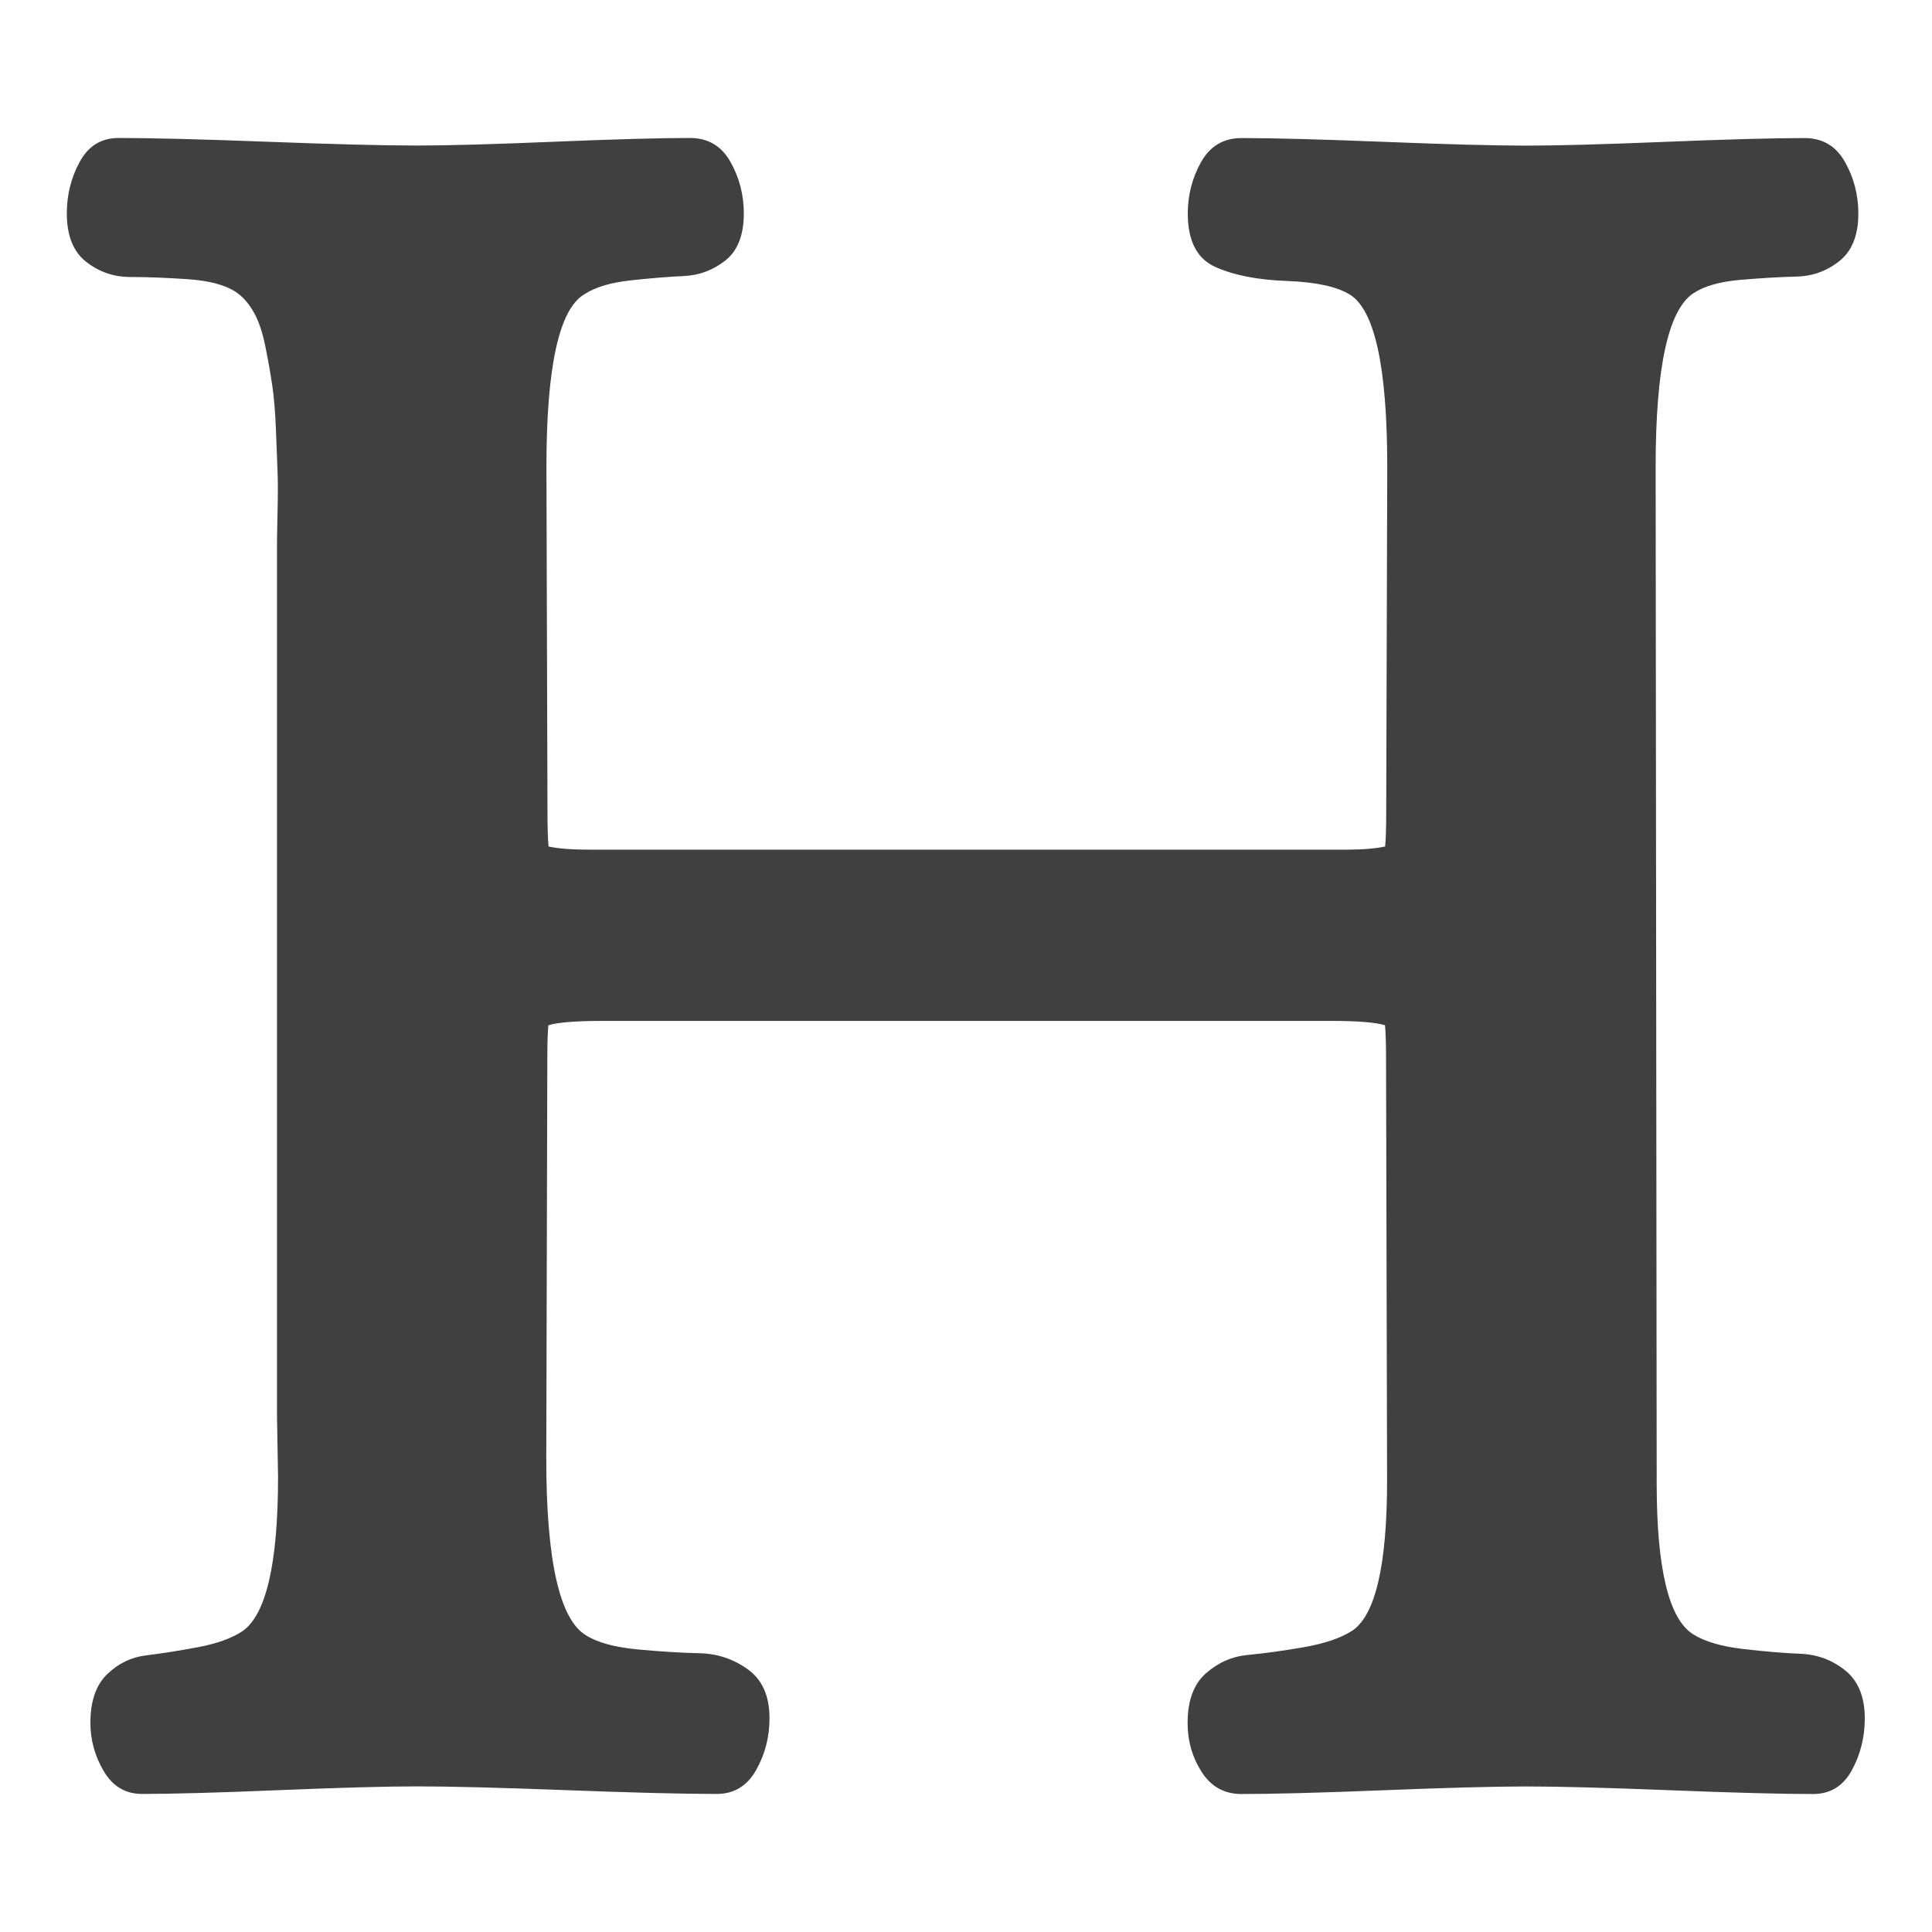
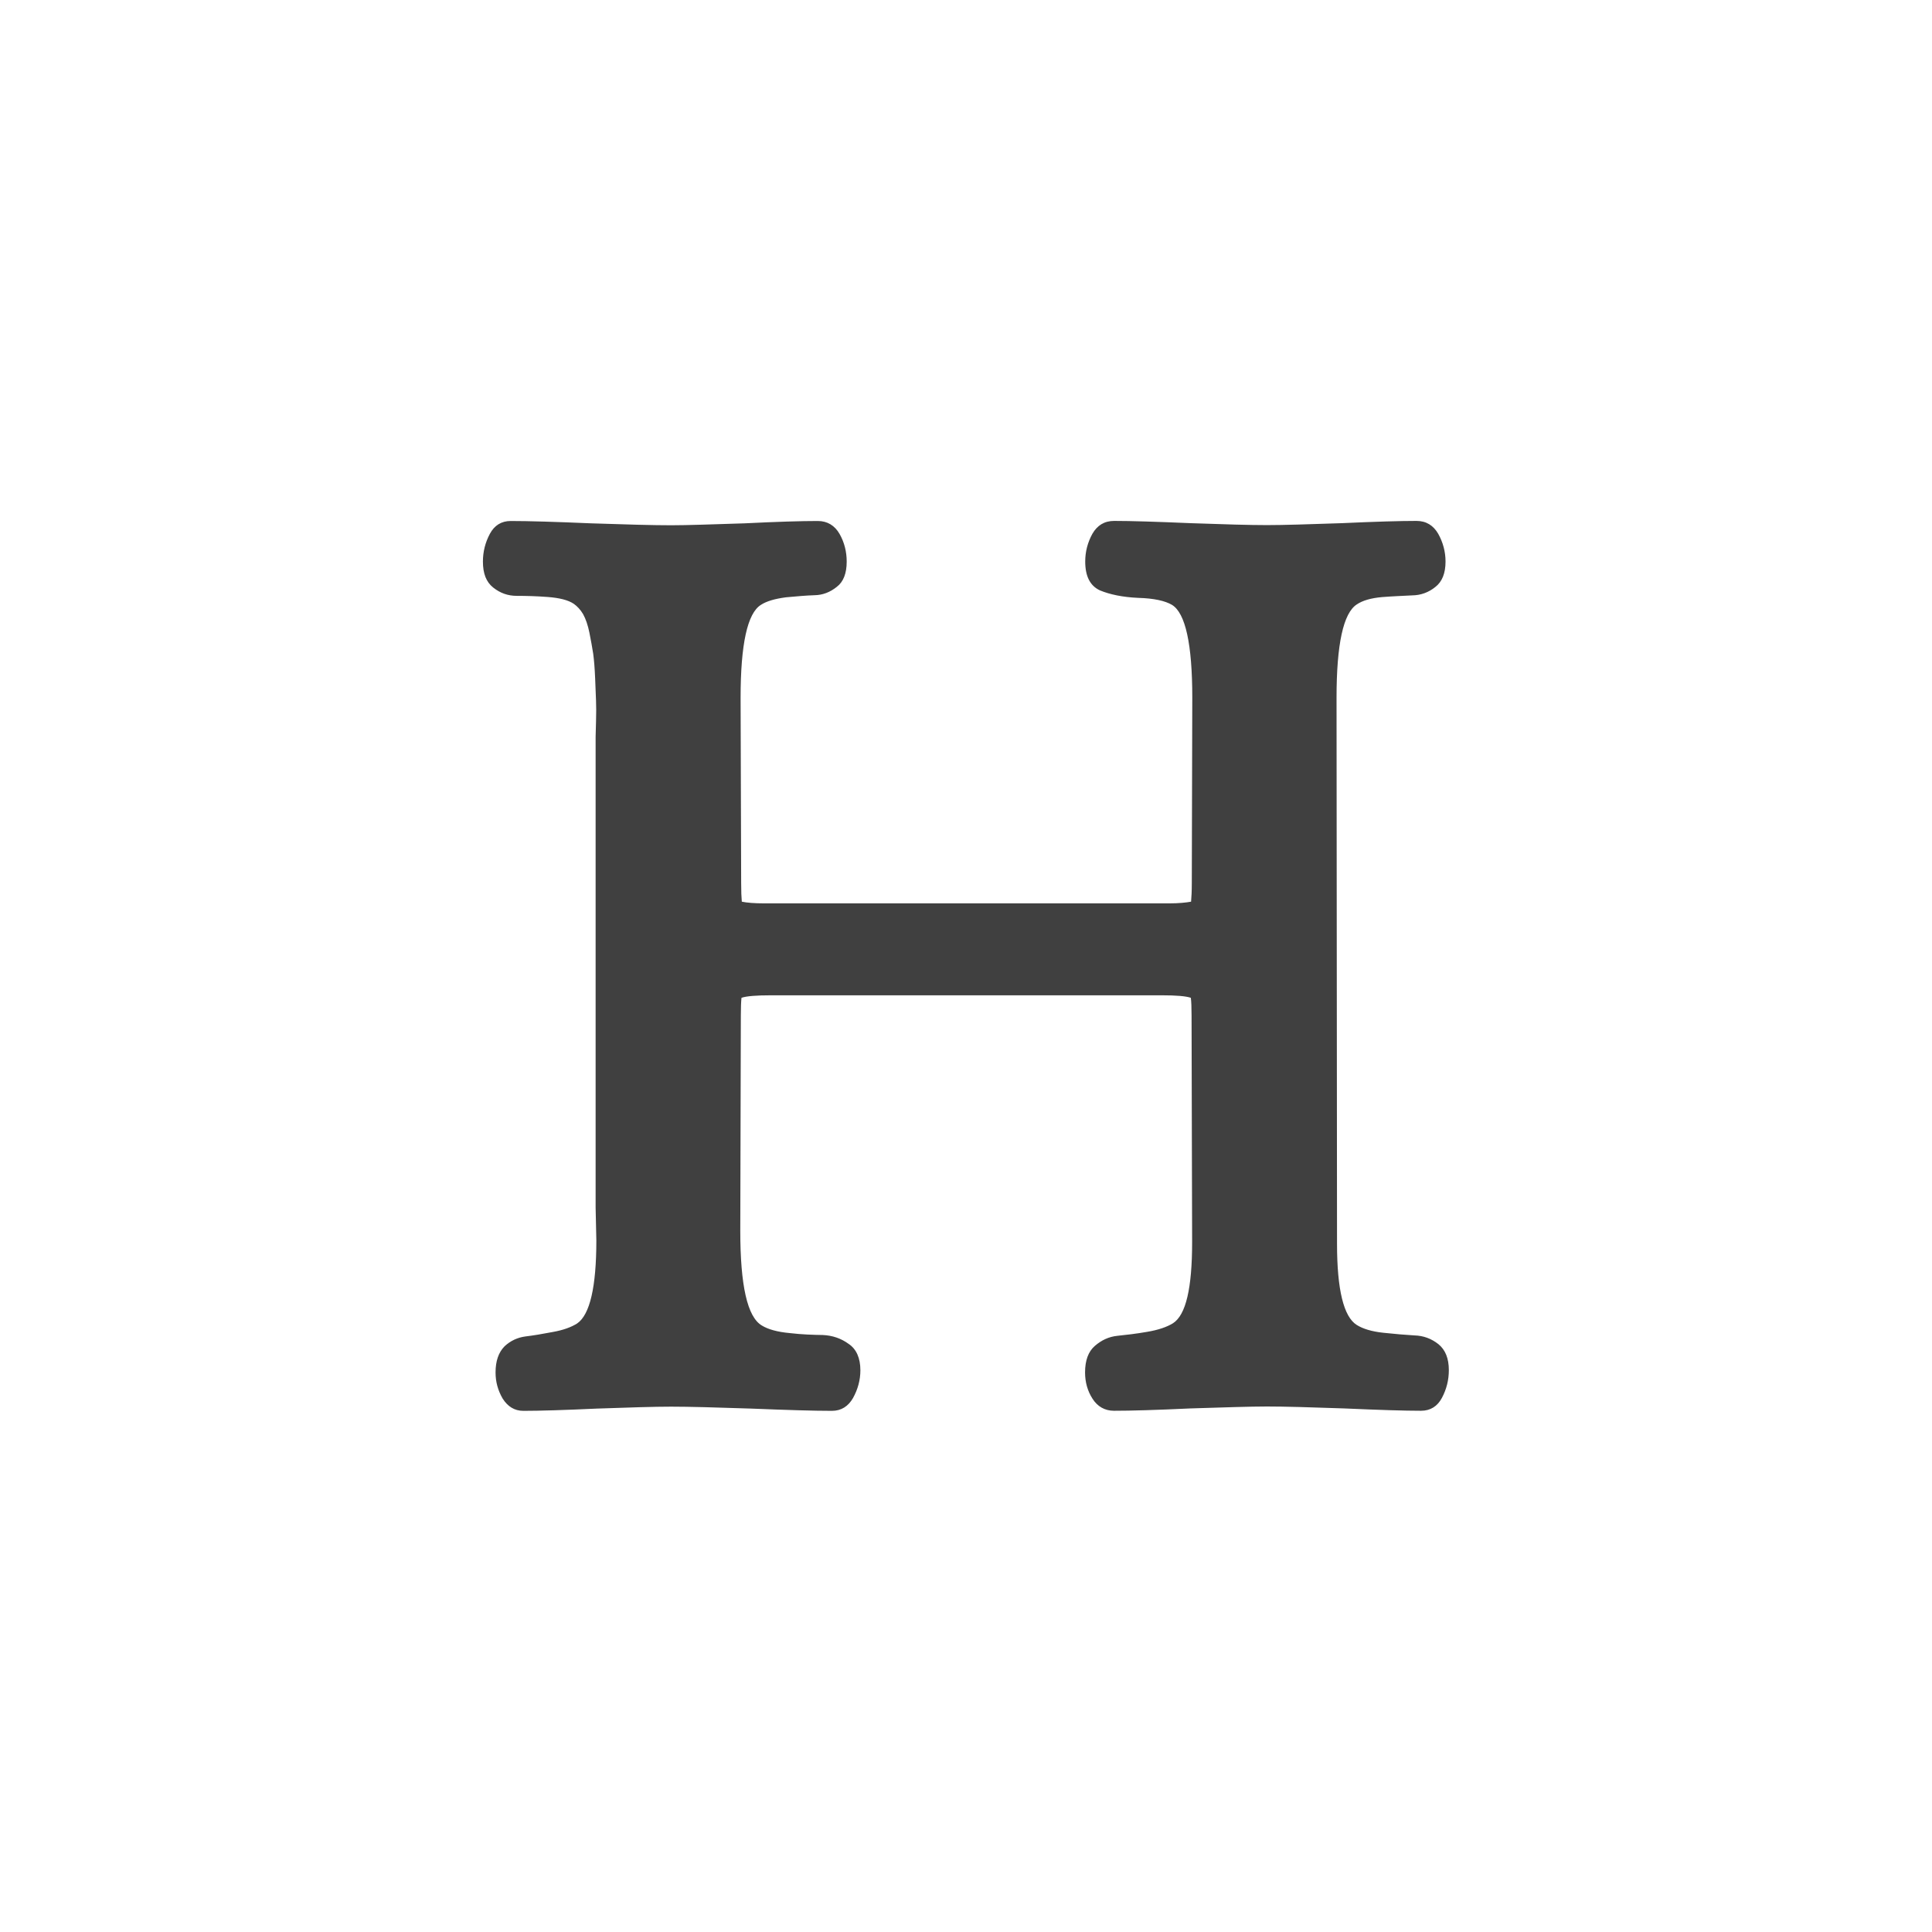
- <svg xmlns="http://www.w3.org/2000/svg" version="1.1" width="24" height="24" viewBox="0 0 24 24">
+ <svg xmlns="http://www.w3.org/2000/svg" version="1.1" id="Layer_1" x="0px" y="0px" width="24px" height="24px" viewBox="-305.5 396.5 24 24" enable-background="new -305.5 396.5 24 24" xml:space="preserve">
  <g>
-     <line stroke-width="1" x1="" y1="" x2="" y2="" stroke="#449FDB" opacity="" />
+     <line fill="none" stroke="#449FDB" x1="0" y1="0" x2="0" y2="0" />
  </g>
-   <path d="M0.83 2.652q0-0.348 0.161-0.643t0.482-0.295q0.616 0 1.855 0.047t1.855 0.047q0.563 0 1.694-0.047t1.694-0.047q0.335 0 0.502 0.295t0.167 0.643q0 0.402-0.228 0.583t-0.516 0.194-0.663 0.054-0.576 0.174q-0.469 0.281-0.469 2.143l0.013 4.286q0 0.281 0.013 0.429 0.174 0.040 0.522 0.040h9.362q0.335 0 0.509-0.040 0.013-0.147 0.013-0.429l0.013-4.286q0-1.862-0.469-2.143-0.241-0.147-0.783-0.167t-0.884-0.174-0.342-0.663q0-0.348 0.167-0.643t0.502-0.295q0.589 0 1.768 0.047t1.768 0.047q0.576 0 1.728-0.047t1.728-0.047q0.335 0 0.502 0.295t0.167 0.643q0 0.402-0.234 0.589t-0.536 0.194-0.69 0.040-0.589 0.167q-0.469 0.308-0.469 2.156l0.013 12.629q0 1.594 0.455 1.875 0.214 0.134 0.616 0.181t0.717 0.060 0.556 0.208 0.241 0.596q0 0.348-0.161 0.643t-0.482 0.295q-0.589 0-1.775-0.047t-1.788-0.047q-0.589 0-1.768 0.047t-1.768 0.047q-0.321 0-0.496-0.275t-0.174-0.609q0-0.415 0.228-0.616t0.522-0.228 0.683-0.094 0.603-0.201q0.442-0.281 0.442-1.875l-0.013-5.237q0-0.281-0.013-0.415-0.174-0.054-0.67-0.054h-9.040q-0.509 0-0.683 0.054-0.013 0.134-0.013 0.415l-0.013 4.969q0 1.902 0.496 2.196 0.214 0.134 0.643 0.174t0.763 0.047 0.603 0.201 0.268 0.609q0 0.348-0.167 0.643t-0.489 0.295q-0.629 0-1.868-0.047t-1.855-0.047q-0.576 0-1.714 0.047t-1.701 0.047q-0.308 0-0.475-0.281t-0.167-0.603q0-0.402 0.208-0.603t0.482-0.234 0.636-0.1 0.563-0.201q0.442-0.308 0.442-1.915l-0.013-0.763v-10.888q0-0.040 0.007-0.348t0-0.489-0.020-0.516-0.047-0.563-0.087-0.489-0.147-0.422-0.214-0.241q-0.201-0.134-0.603-0.161t-0.71-0.027-0.549-0.188-0.241-0.603z" fill="#404040" />
+   <path fill="#404040" d="M-299.501,403.476c0-0.122,0.029-0.237,0.086-0.344c0.056-0.105,0.143-0.16,0.259-0.16  c0.219,0,0.552,0.01,0.997,0.029c0.444,0.015,0.775,0.024,0.997,0.024c0.201,0,0.504-0.011,0.912-0.024  c0.402-0.02,0.706-0.029,0.909-0.029c0.119,0,0.21,0.056,0.27,0.16c0.06,0.105,0.089,0.222,0.089,0.344  c0,0.147-0.041,0.252-0.123,0.314c-0.082,0.066-0.173,0.102-0.276,0.104c-0.104,0.003-0.223,0.014-0.356,0.026  c-0.135,0.018-0.239,0.047-0.311,0.094c-0.167,0.104-0.252,0.487-0.252,1.154l0.007,2.301c0,0.104,0.003,0.178,0.008,0.232  c0.061,0.013,0.155,0.021,0.281,0.021h5.029c0.119,0,0.211-0.01,0.271-0.021c0.005-0.055,0.009-0.13,0.009-0.232l0.006-2.301  c0-0.667-0.085-1.052-0.252-1.154c-0.086-0.051-0.228-0.082-0.42-0.087c-0.194-0.009-0.352-0.042-0.475-0.093  c-0.123-0.057-0.183-0.176-0.183-0.359c0-0.121,0.03-0.237,0.089-0.344c0.06-0.104,0.148-0.16,0.27-0.16  c0.211,0,0.528,0.01,0.95,0.028c0.422,0.015,0.738,0.024,0.949,0.024c0.206,0,0.516-0.01,0.929-0.024  c0.412-0.019,0.723-0.028,0.928-0.028c0.121,0,0.21,0.056,0.27,0.16c0.059,0.105,0.091,0.223,0.091,0.344  c0,0.147-0.043,0.252-0.126,0.316c-0.083,0.068-0.182,0.104-0.289,0.105c-0.107,0.006-0.23,0.01-0.371,0.021  c-0.14,0.012-0.245,0.043-0.316,0.091c-0.168,0.108-0.252,0.495-0.252,1.159l0.006,6.784c0,0.568,0.082,0.906,0.245,1.008  c0.076,0.048,0.187,0.082,0.33,0.097c0.146,0.016,0.273,0.026,0.386,0.033c0.113,0.003,0.212,0.04,0.299,0.109  c0.086,0.07,0.129,0.177,0.129,0.323c0,0.122-0.029,0.237-0.086,0.344c-0.056,0.105-0.143,0.16-0.259,0.16  c-0.211,0-0.528-0.01-0.955-0.029c-0.423-0.015-0.744-0.024-0.958-0.024c-0.211,0-0.53,0.011-0.952,0.024  c-0.423,0.02-0.739,0.029-0.95,0.029c-0.114,0-0.205-0.053-0.266-0.149c-0.063-0.097-0.093-0.209-0.093-0.327  c0-0.15,0.041-0.26,0.122-0.33c0.082-0.071,0.173-0.114,0.279-0.125s0.23-0.025,0.368-0.049c0.14-0.023,0.249-0.061,0.323-0.107  c0.161-0.103,0.238-0.436,0.238-1.008l-0.007-2.812c0-0.104-0.003-0.176-0.009-0.223c-0.061-0.021-0.183-0.031-0.359-0.031h-4.857  c-0.183,0-0.305,0.01-0.366,0.031c-0.005,0.047-0.008,0.119-0.008,0.223l-0.007,2.67c0,0.682,0.088,1.072,0.268,1.178  c0.076,0.047,0.192,0.08,0.346,0.094c0.152,0.018,0.289,0.022,0.41,0.024c0.119,0.005,0.228,0.041,0.323,0.111  c0.096,0.064,0.145,0.177,0.145,0.327c0,0.122-0.032,0.237-0.091,0.344c-0.06,0.104-0.146,0.16-0.263,0.16  c-0.224,0-0.559-0.01-1.002-0.028c-0.444-0.015-0.775-0.024-0.997-0.024c-0.207,0-0.515,0.01-0.92,0.024  c-0.408,0.019-0.713,0.028-0.914,0.028c-0.11,0-0.194-0.054-0.256-0.151c-0.06-0.103-0.089-0.21-0.089-0.325  c0-0.143,0.037-0.25,0.112-0.326c0.075-0.07,0.162-0.109,0.258-0.122c0.099-0.012,0.214-0.031,0.343-0.056  c0.129-0.023,0.229-0.06,0.301-0.106c0.158-0.108,0.238-0.454,0.238-1.03l-0.009-0.409v-5.849c0-0.015,0.003-0.079,0.005-0.188  c0.003-0.107,0.003-0.198,0-0.261c-0.002-0.066-0.006-0.159-0.011-0.278s-0.013-0.222-0.024-0.304  c-0.012-0.081-0.029-0.167-0.047-0.261c-0.019-0.094-0.046-0.172-0.078-0.23c-0.034-0.058-0.074-0.099-0.116-0.129  c-0.071-0.048-0.181-0.074-0.323-0.085c-0.145-0.011-0.272-0.014-0.384-0.014s-0.207-0.034-0.294-0.103  S-299.501,403.625-299.501,403.476L-299.501,403.476z" />
</svg>
